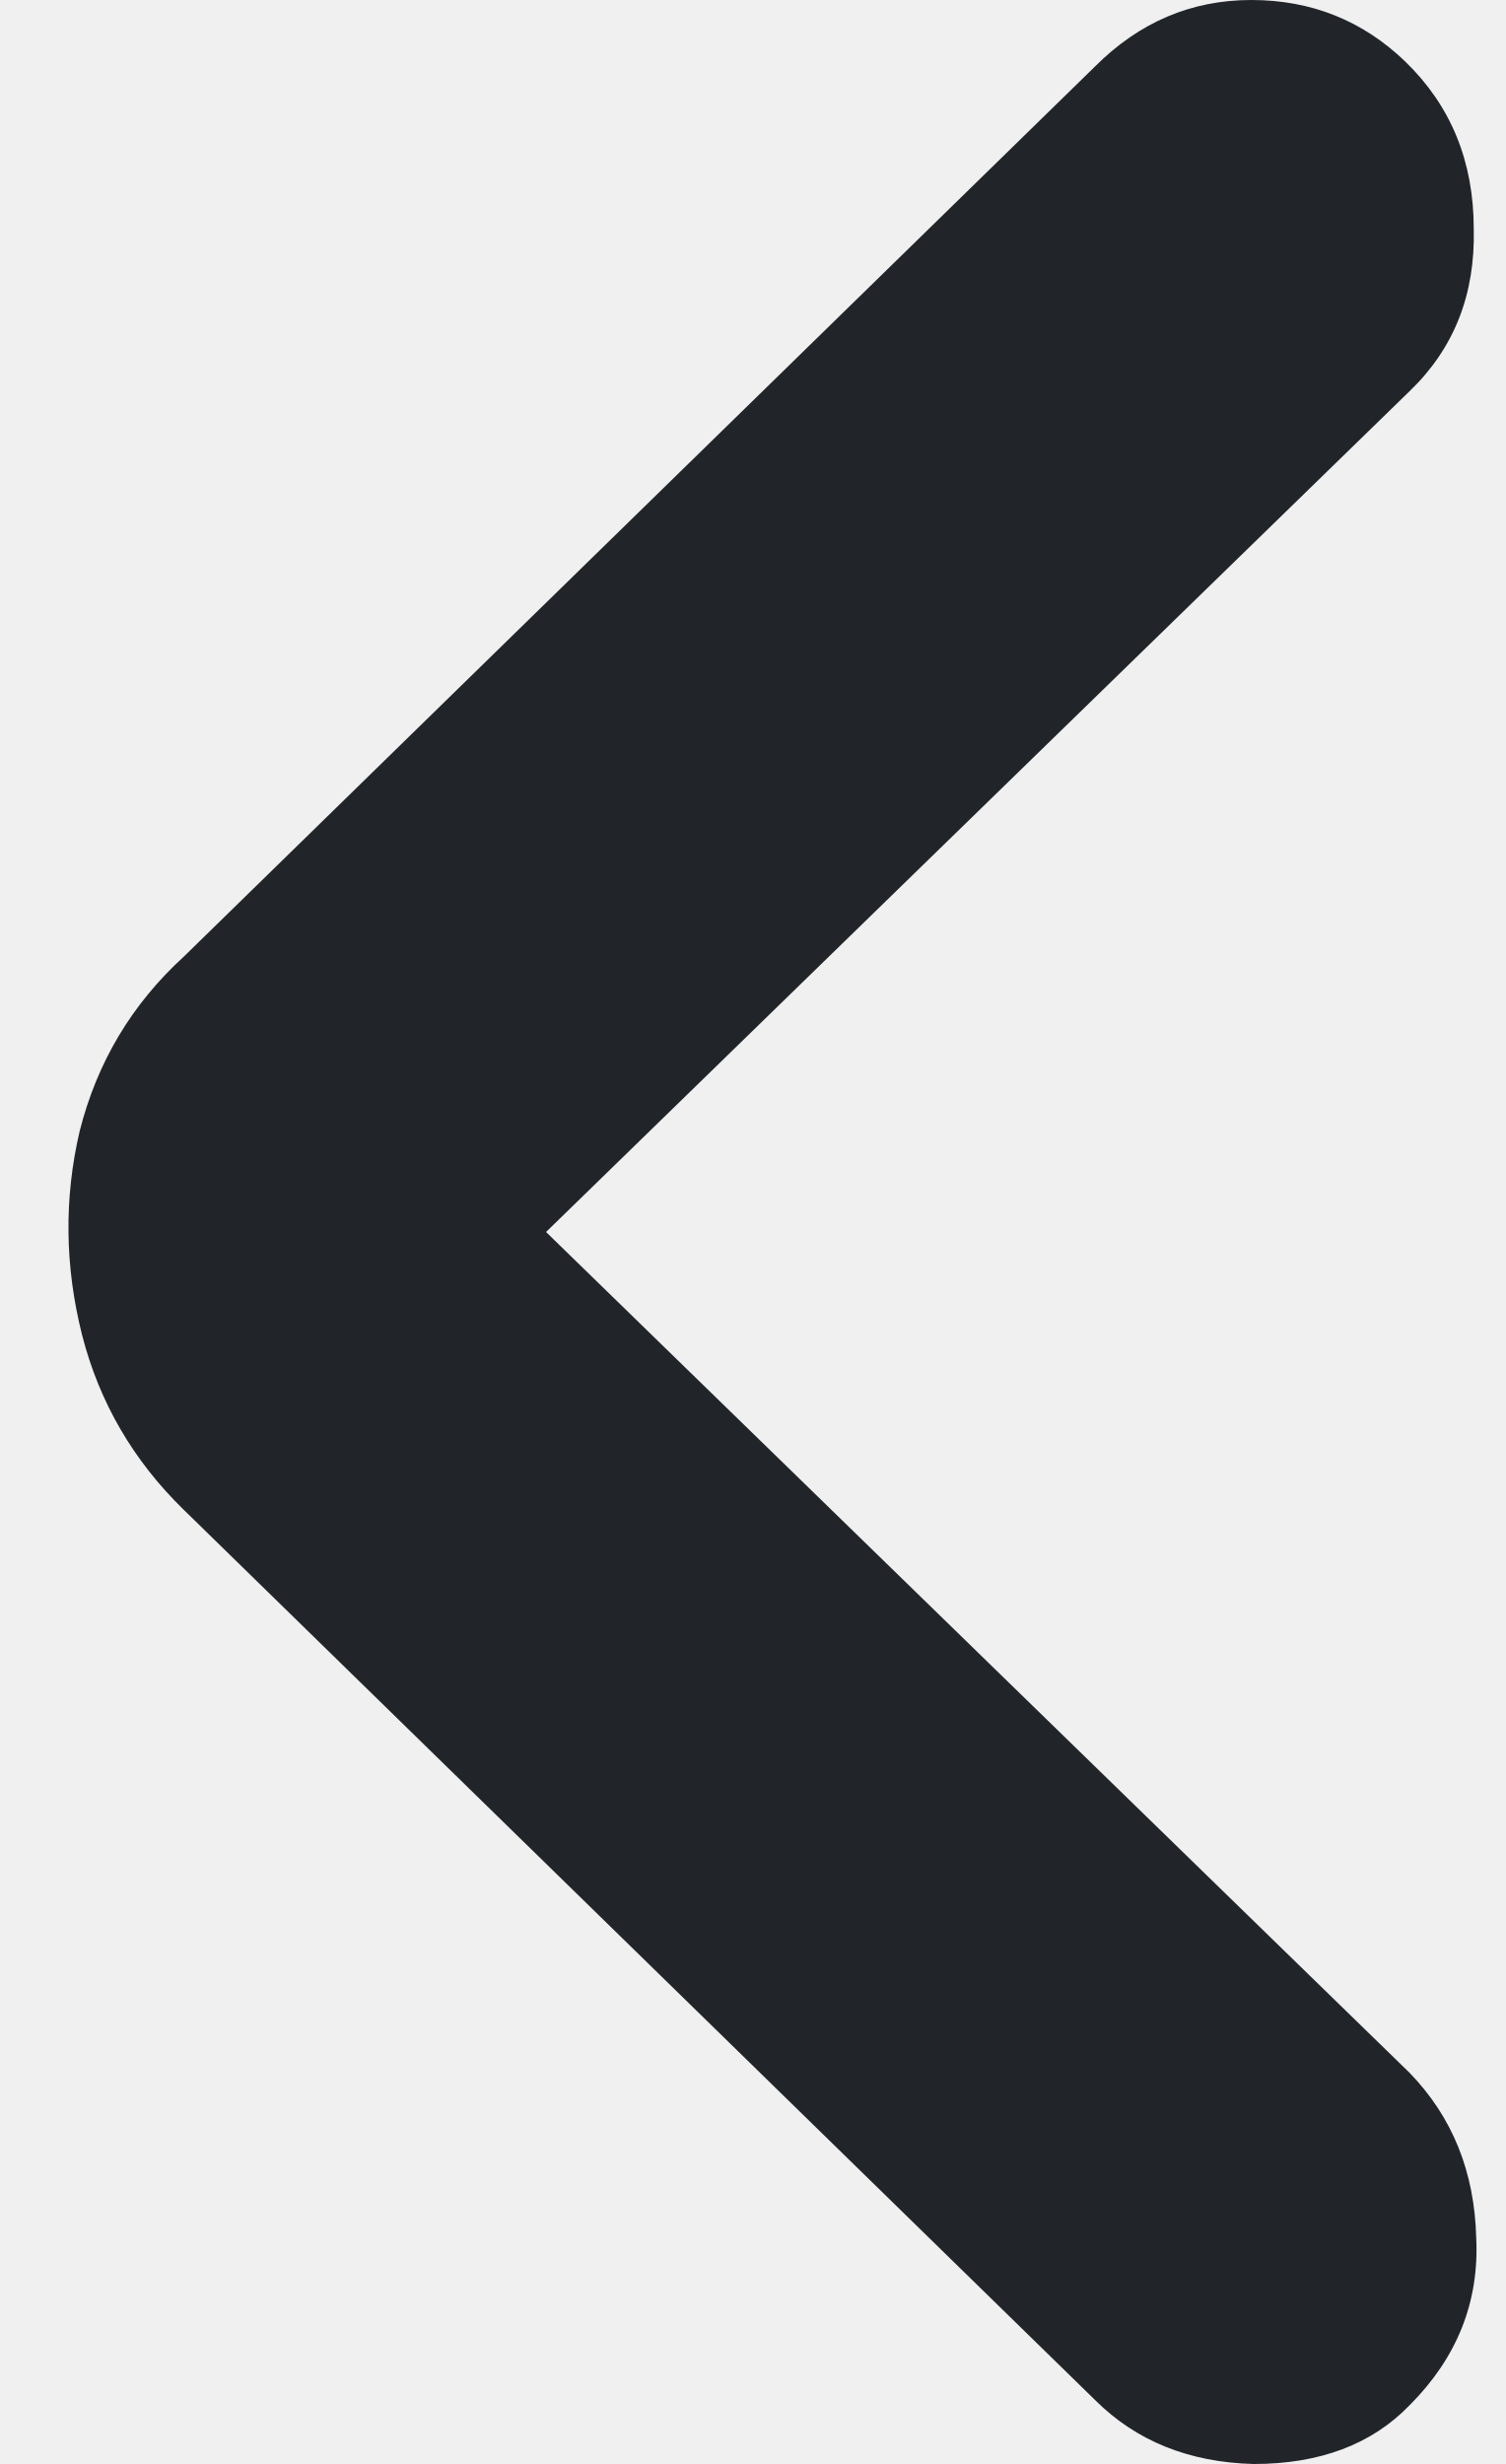
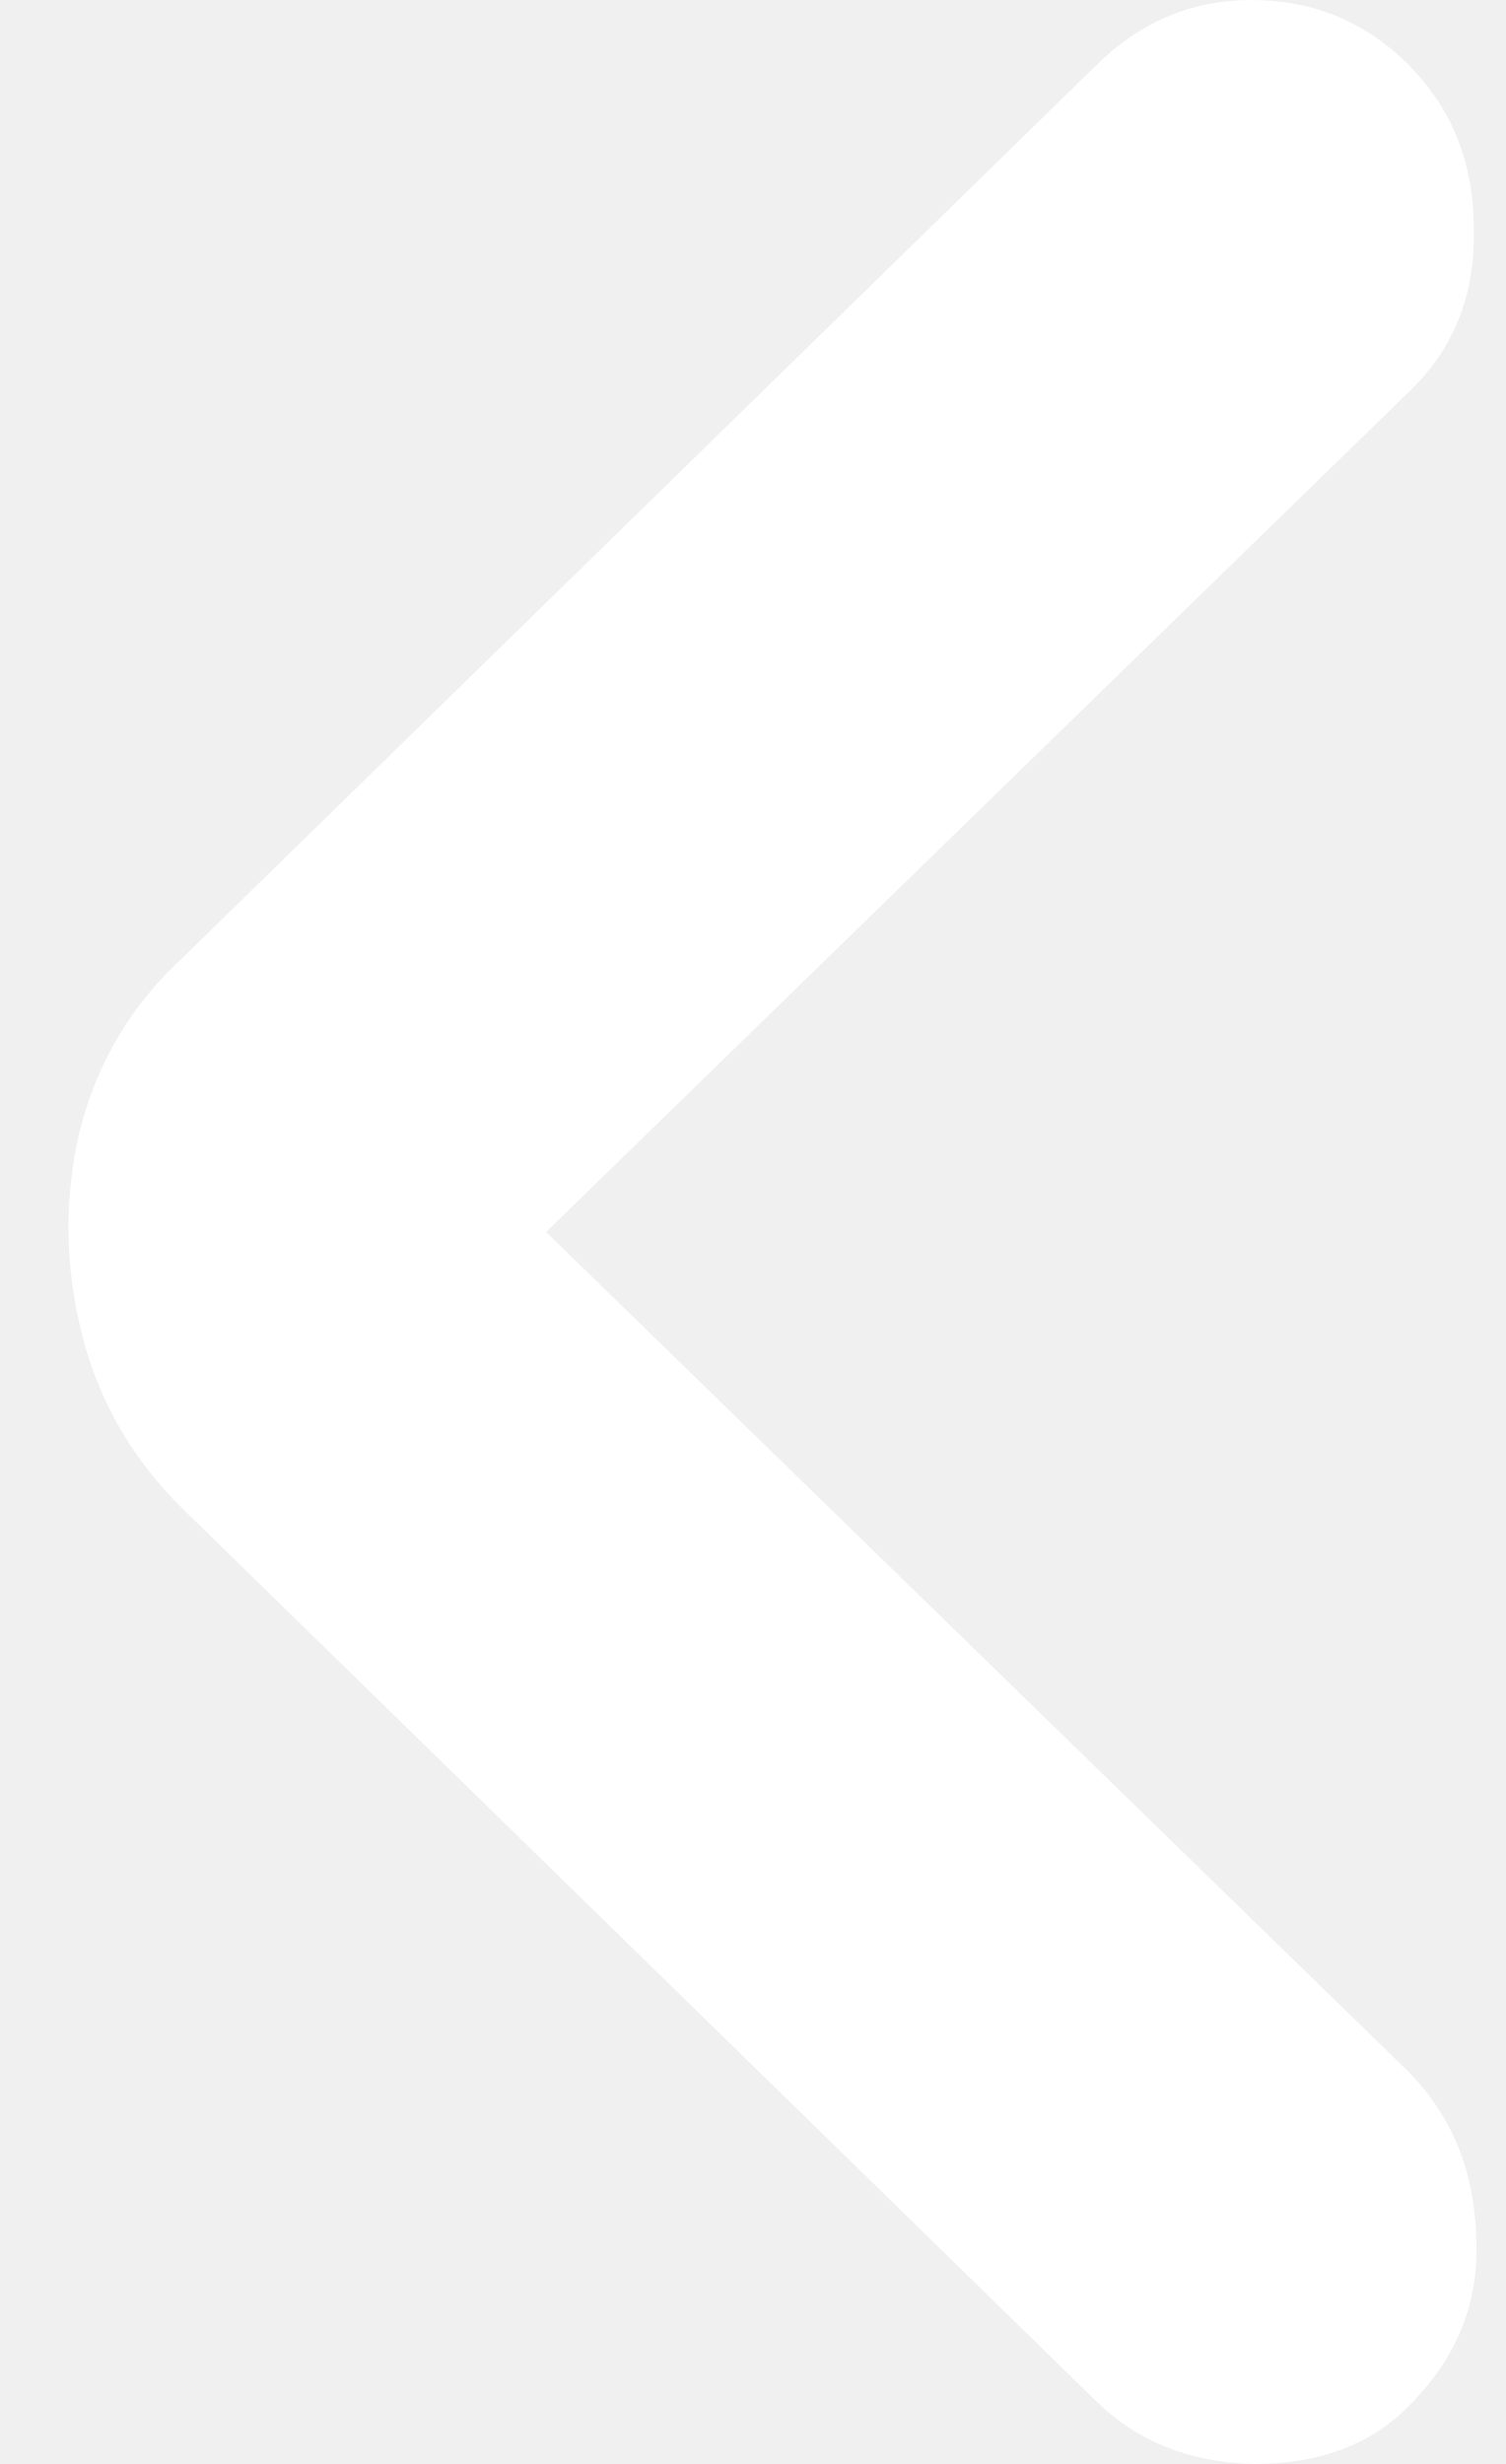
<svg xmlns="http://www.w3.org/2000/svg" width="11" height="18" viewBox="0 0 11 18" fill="none">
-   <path d="M10.299 17.569C10.645 17.222 10.807 16.814 10.784 16.347C10.772 15.868 10.611 15.467 10.299 15.144L3.989 9L10.299 2.856C10.622 2.545 10.778 2.15 10.766 1.671C10.766 1.18 10.599 0.772 10.265 0.449C9.954 0.15 9.579 0 9.141 0C8.703 0 8.323 0.162 8 0.485L1.343 6.988C0.963 7.335 0.709 7.76 0.582 8.263C0.467 8.754 0.473 9.252 0.6 9.754C0.726 10.245 0.974 10.671 1.343 11.03L8 17.533C8.3 17.832 8.686 17.988 9.158 18C9.642 18 10.023 17.856 10.299 17.569Z" fill="#212529" />
+   <path d="M10.299 17.569C10.645 17.222 10.807 16.814 10.784 16.347C10.772 15.868 10.611 15.467 10.299 15.144L3.989 9L10.299 2.856C10.622 2.545 10.778 2.15 10.766 1.671C10.766 1.18 10.599 0.772 10.265 0.449C9.954 0.15 9.579 0 9.141 0C8.703 0 8.323 0.162 8 0.485L1.343 6.988C0.963 7.335 0.709 7.76 0.582 8.263C0.467 8.754 0.473 9.252 0.6 9.754C0.726 10.245 0.974 10.671 1.343 11.03L8 17.533C8.3 17.832 8.686 17.988 9.158 18C9.642 18 10.023 17.856 10.299 17.569Z" fill="#ffffff" />
</svg>
